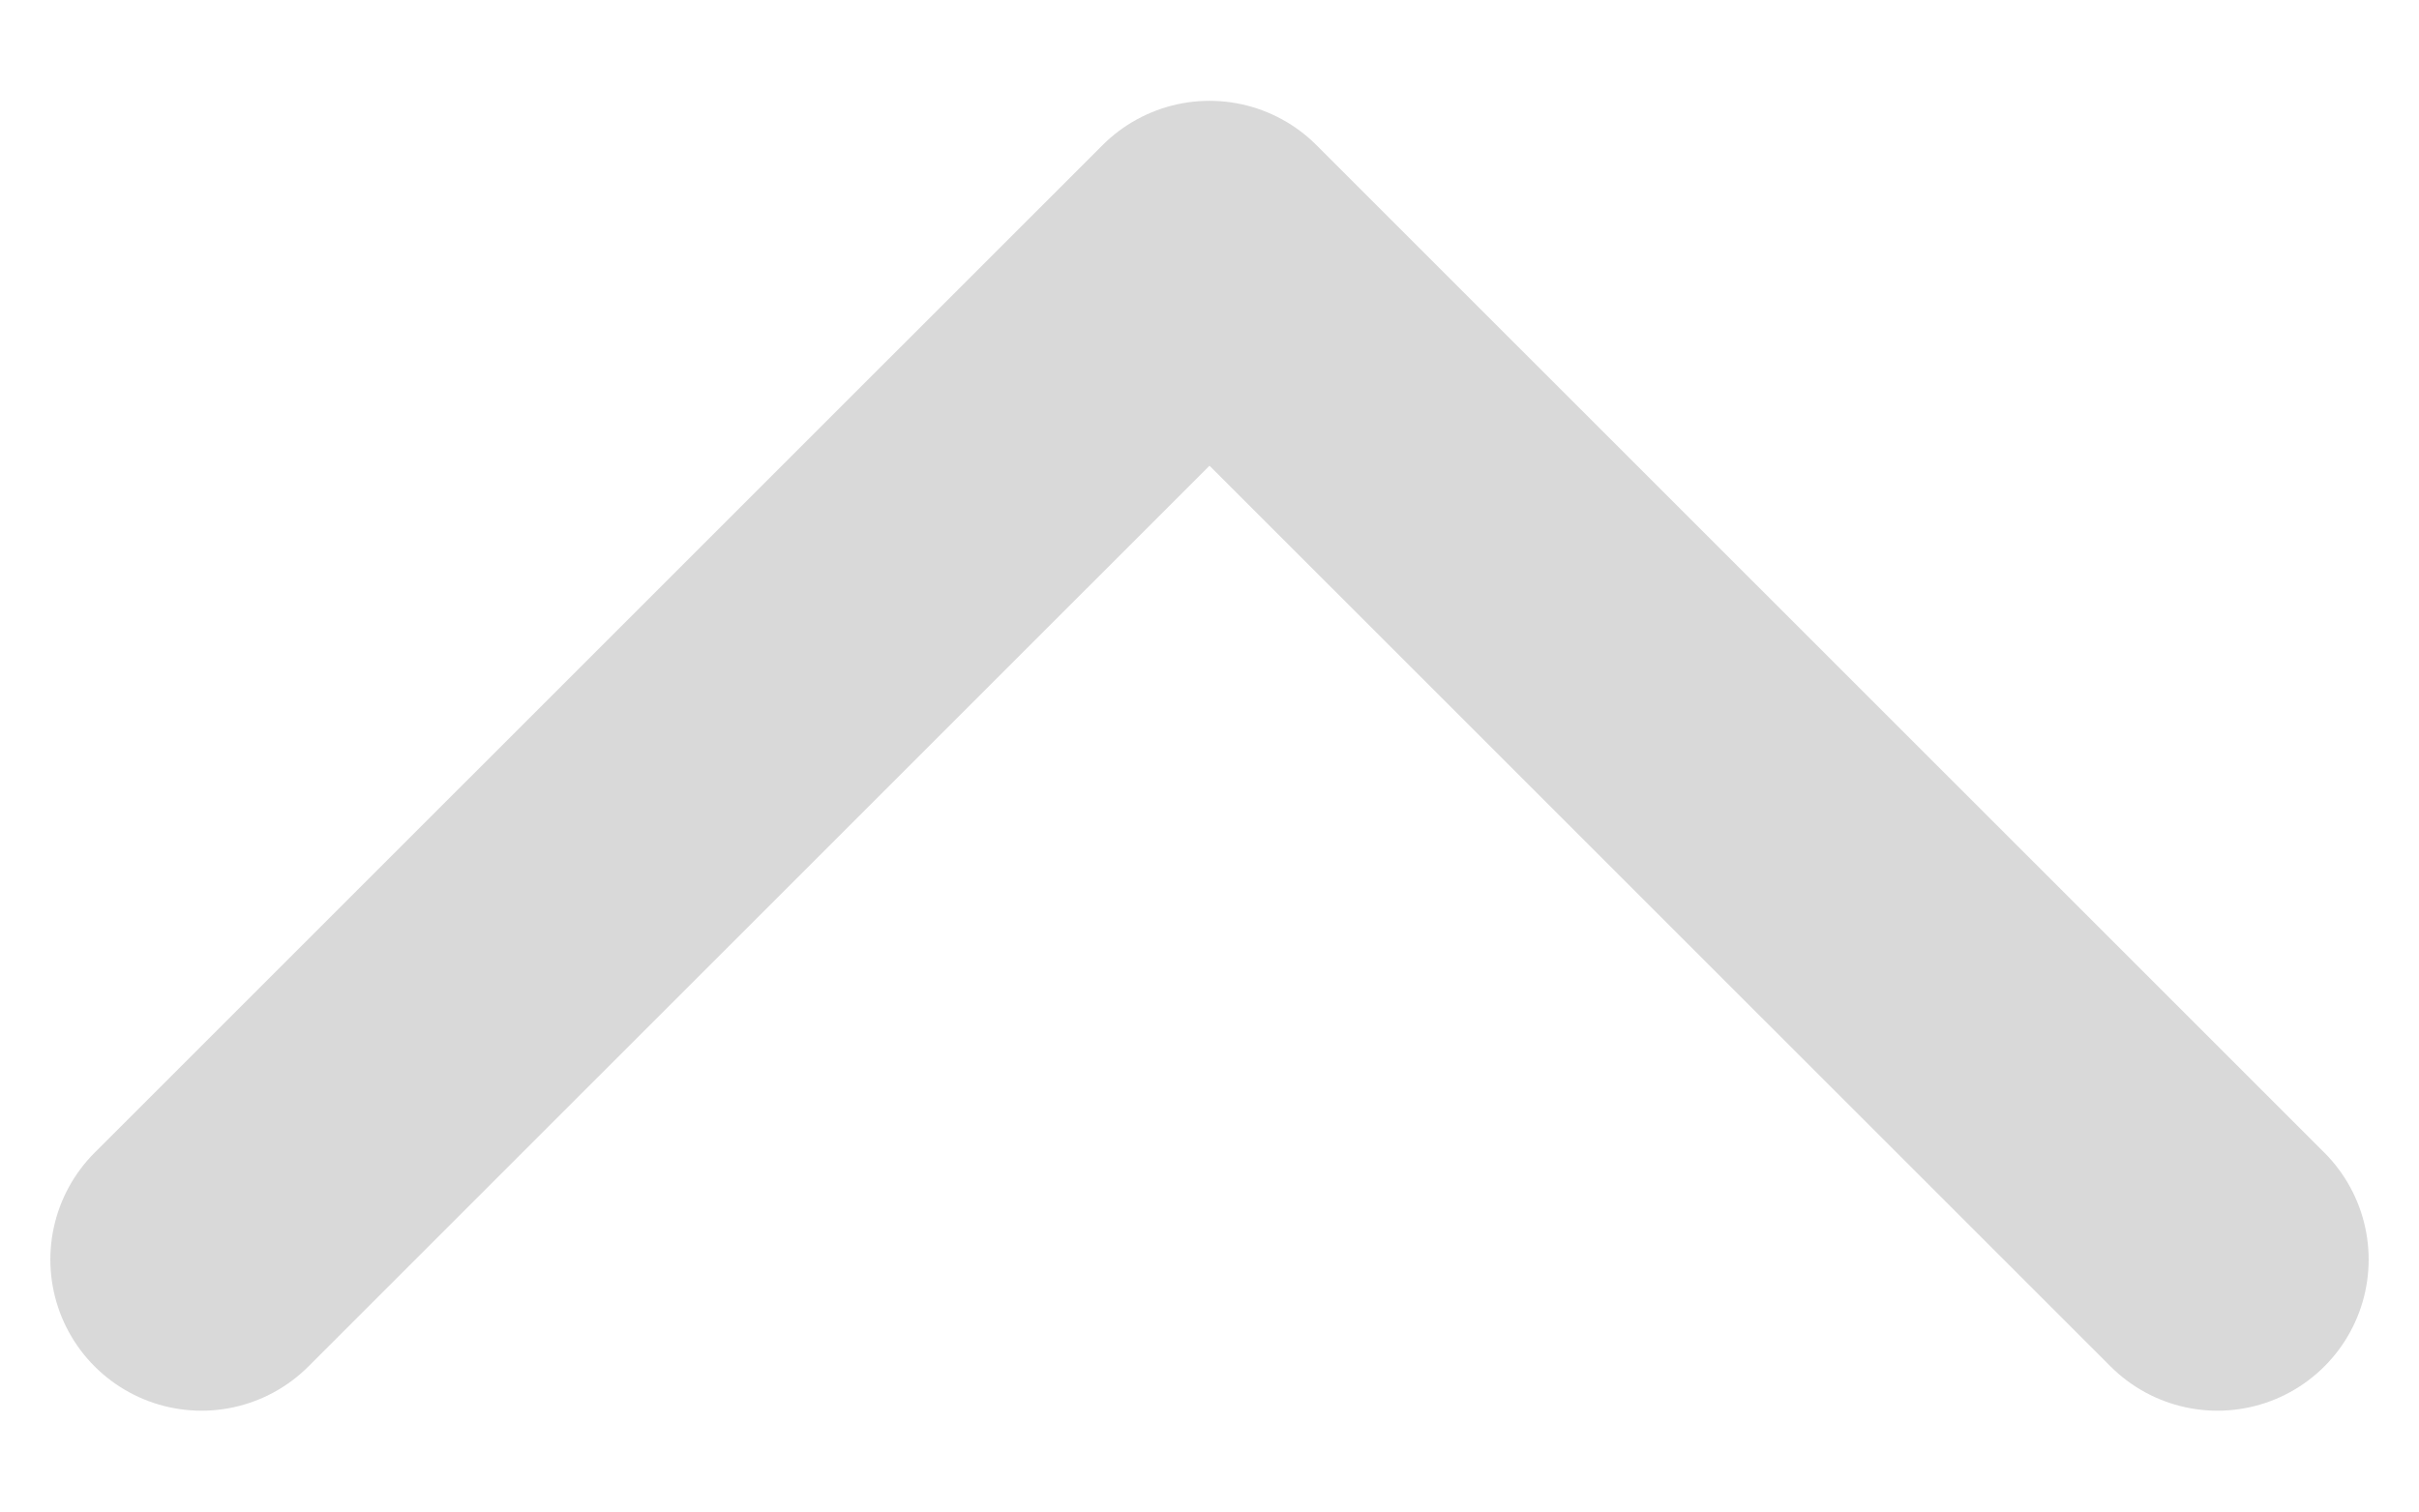
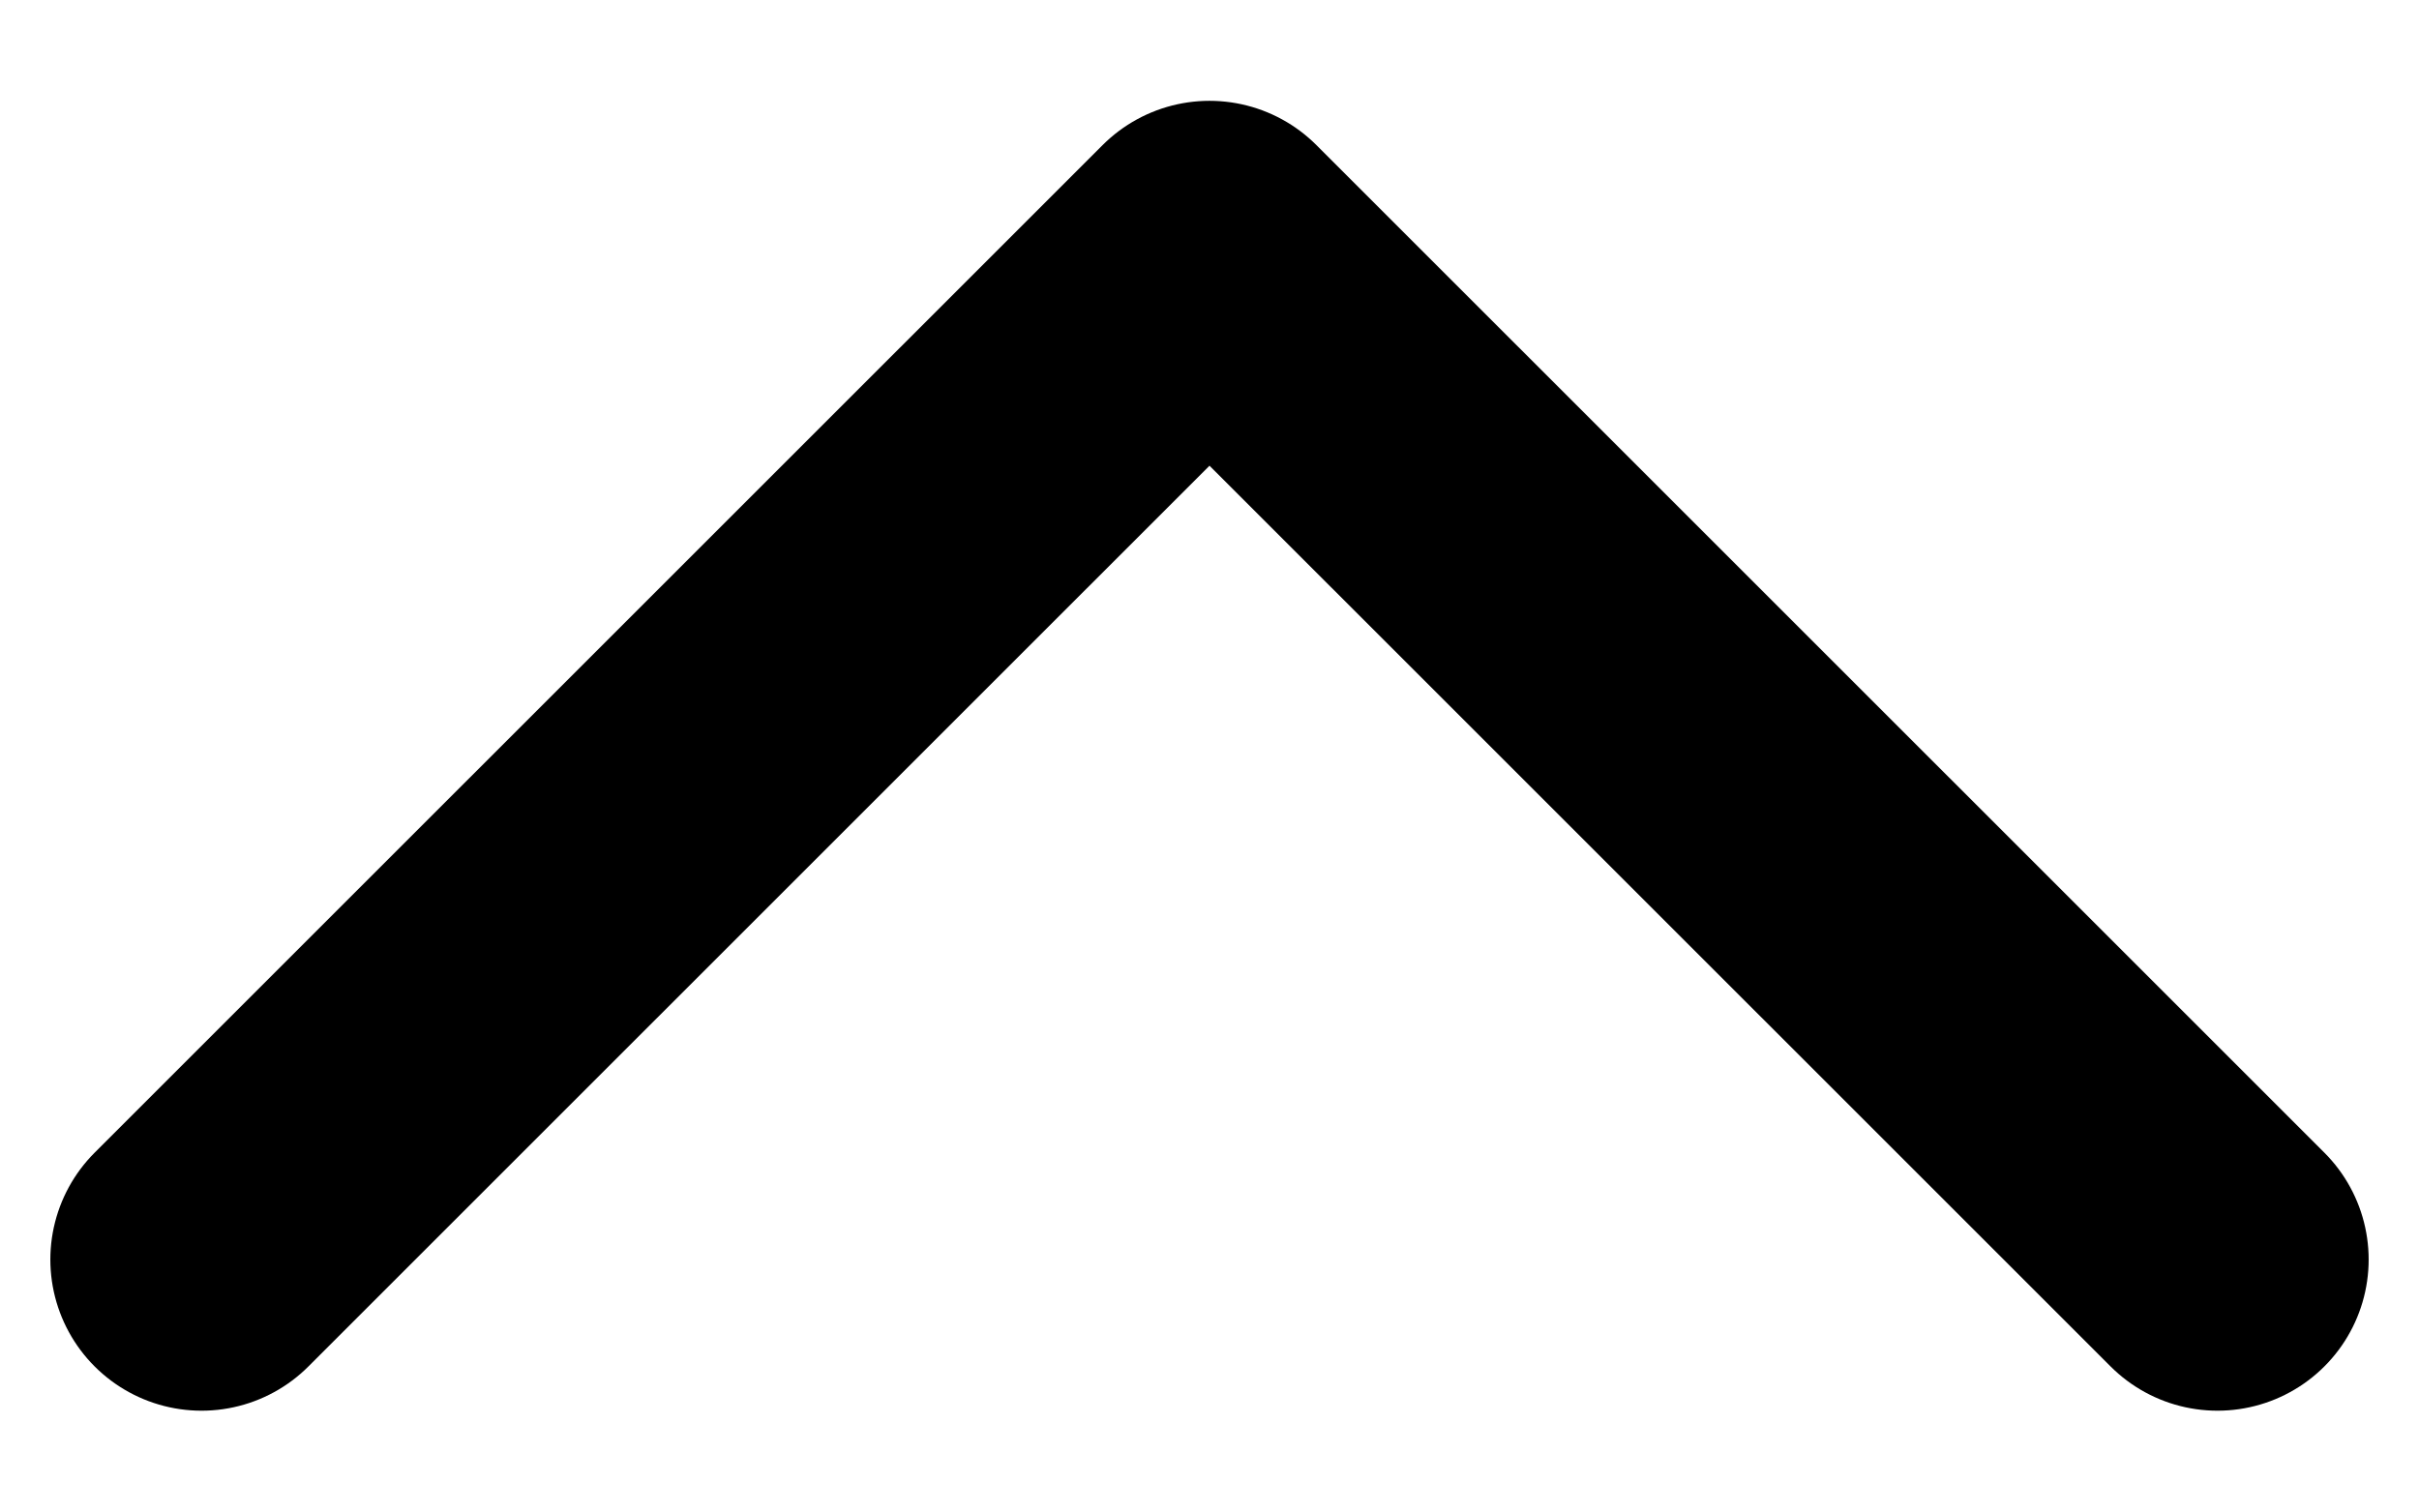
<svg xmlns="http://www.w3.org/2000/svg" width="16" height="10" viewBox="0 0 16 10" fill="none">
-   <path d="M14.667 8.333L8 1.667L1.333 8.333" stroke="#D9D9D9" stroke-width="2" stroke-linecap="round" stroke-linejoin="round" />
+   <path d="M14.667 8.333L8 1.667L1.333 8.333" stroke="#000000" stroke-width="2" stroke-linecap="round" stroke-linejoin="round" />
</svg>
